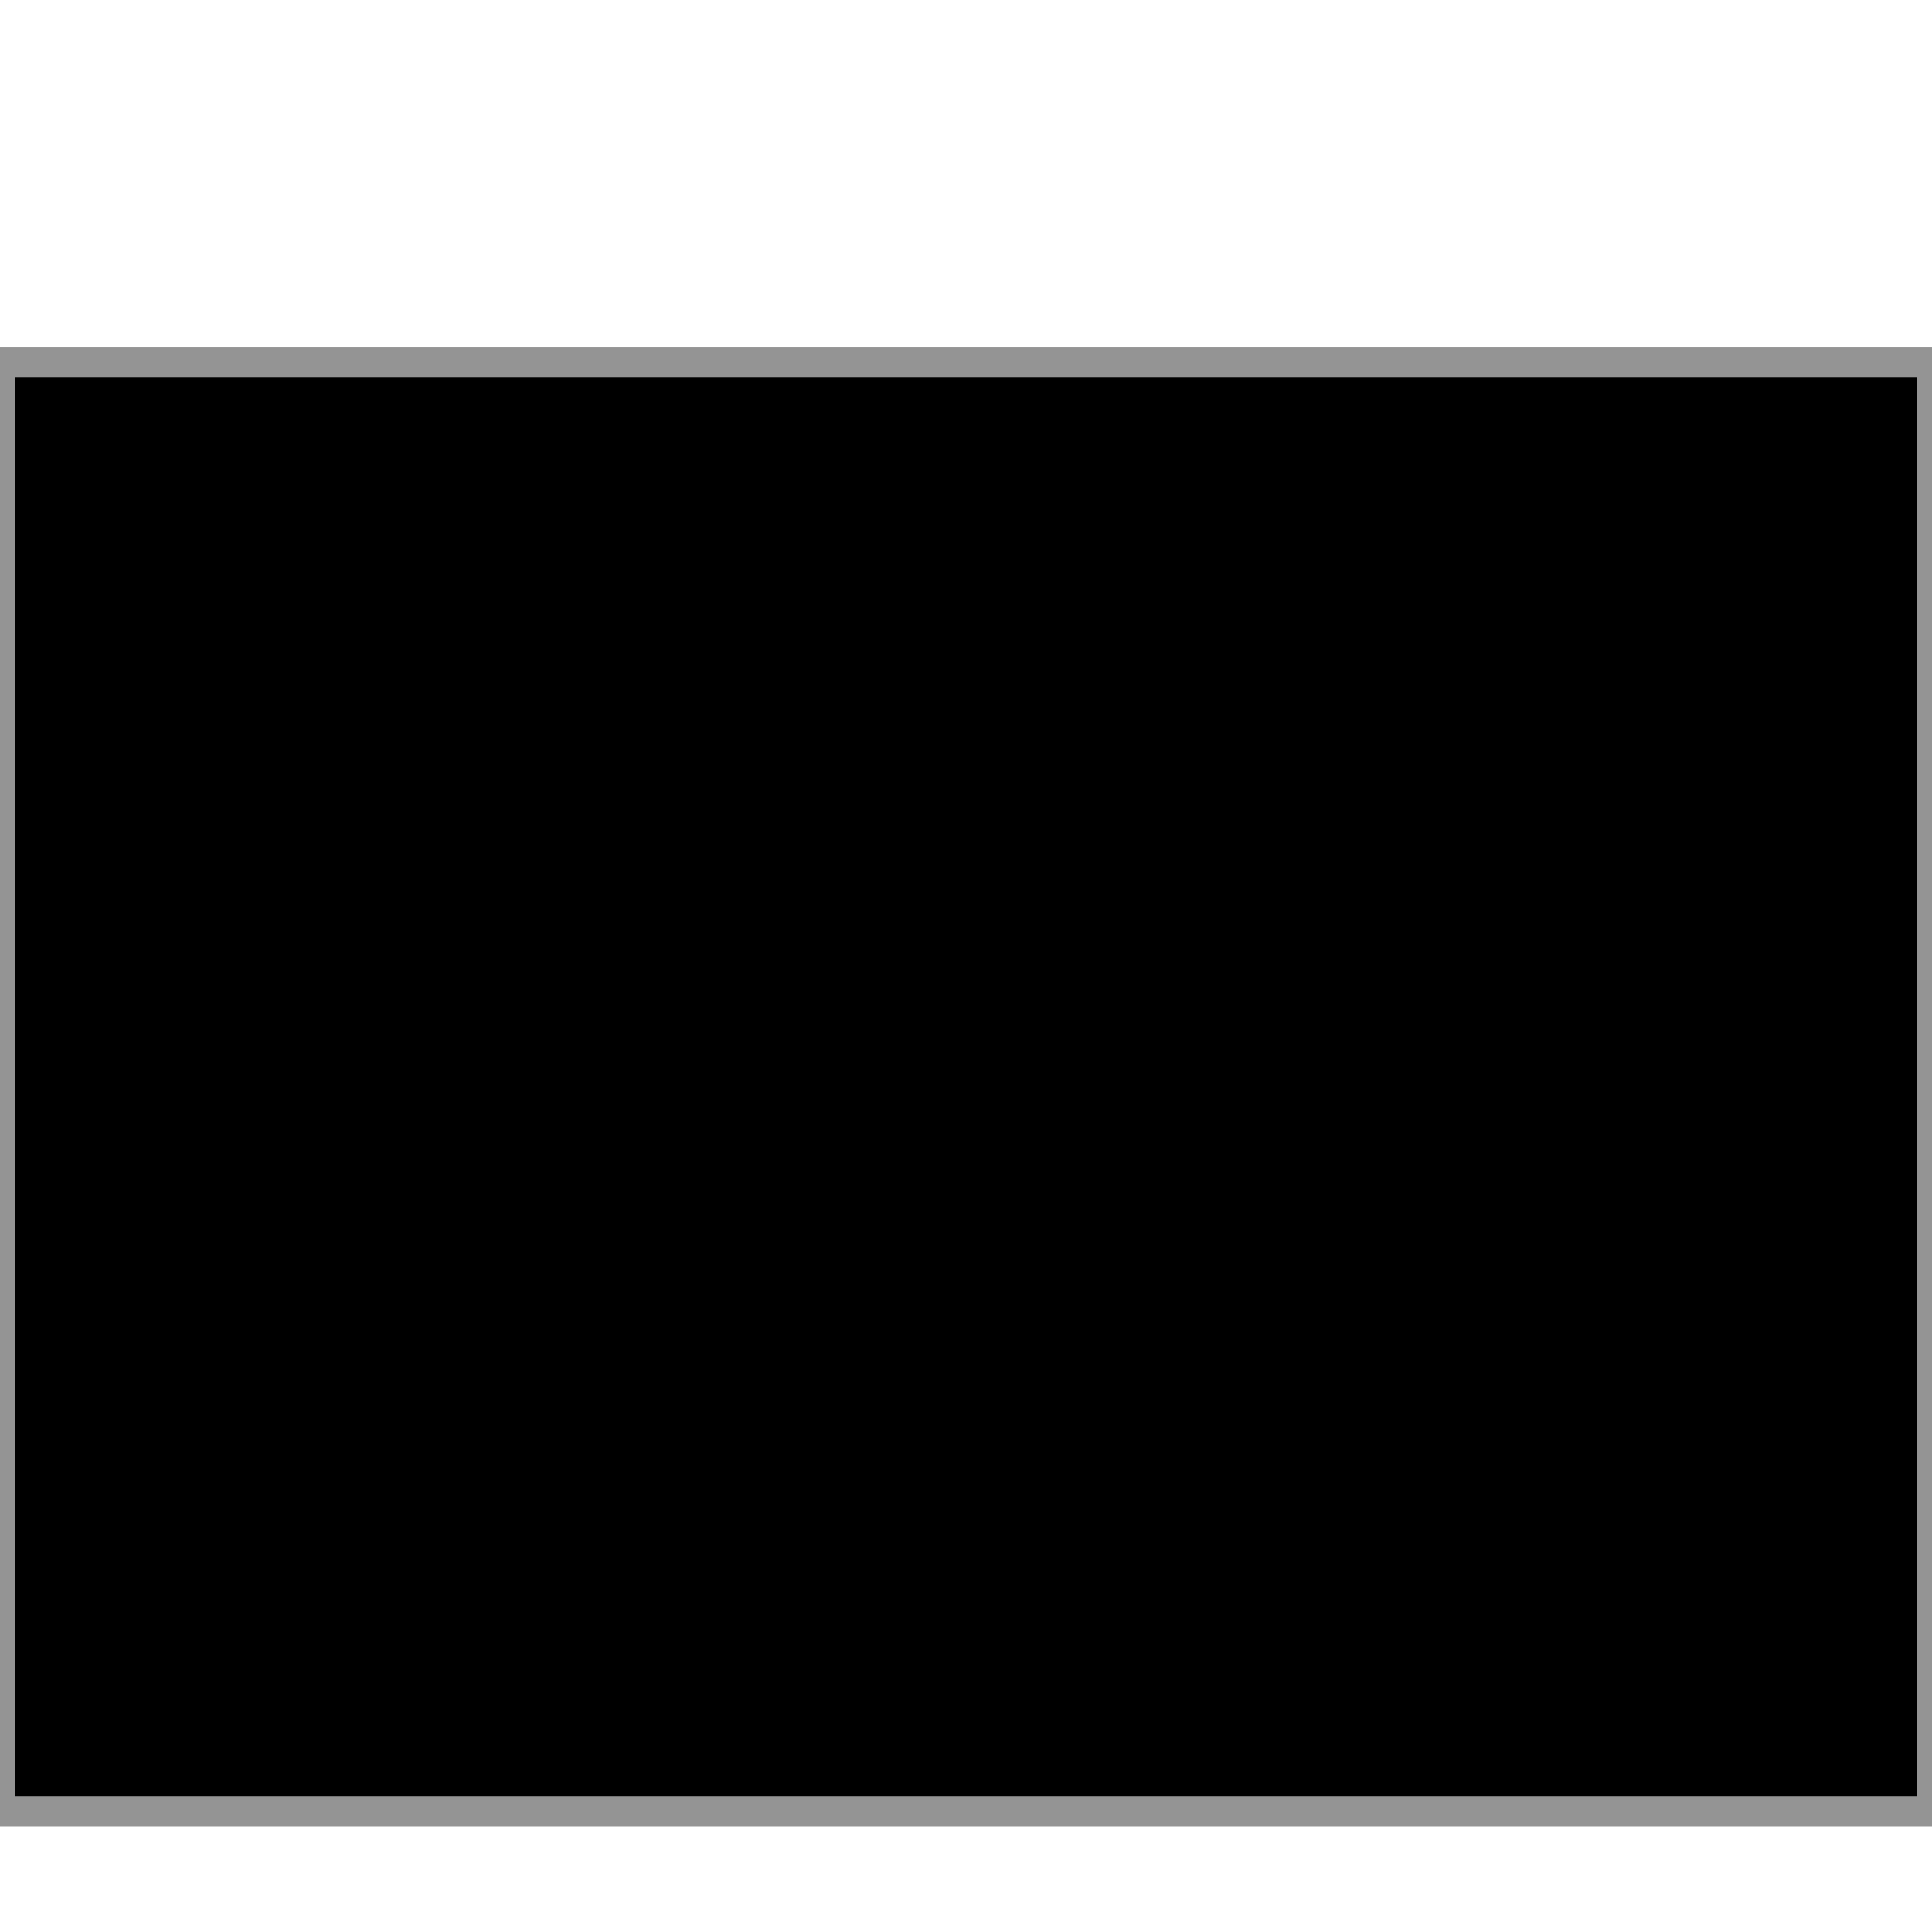
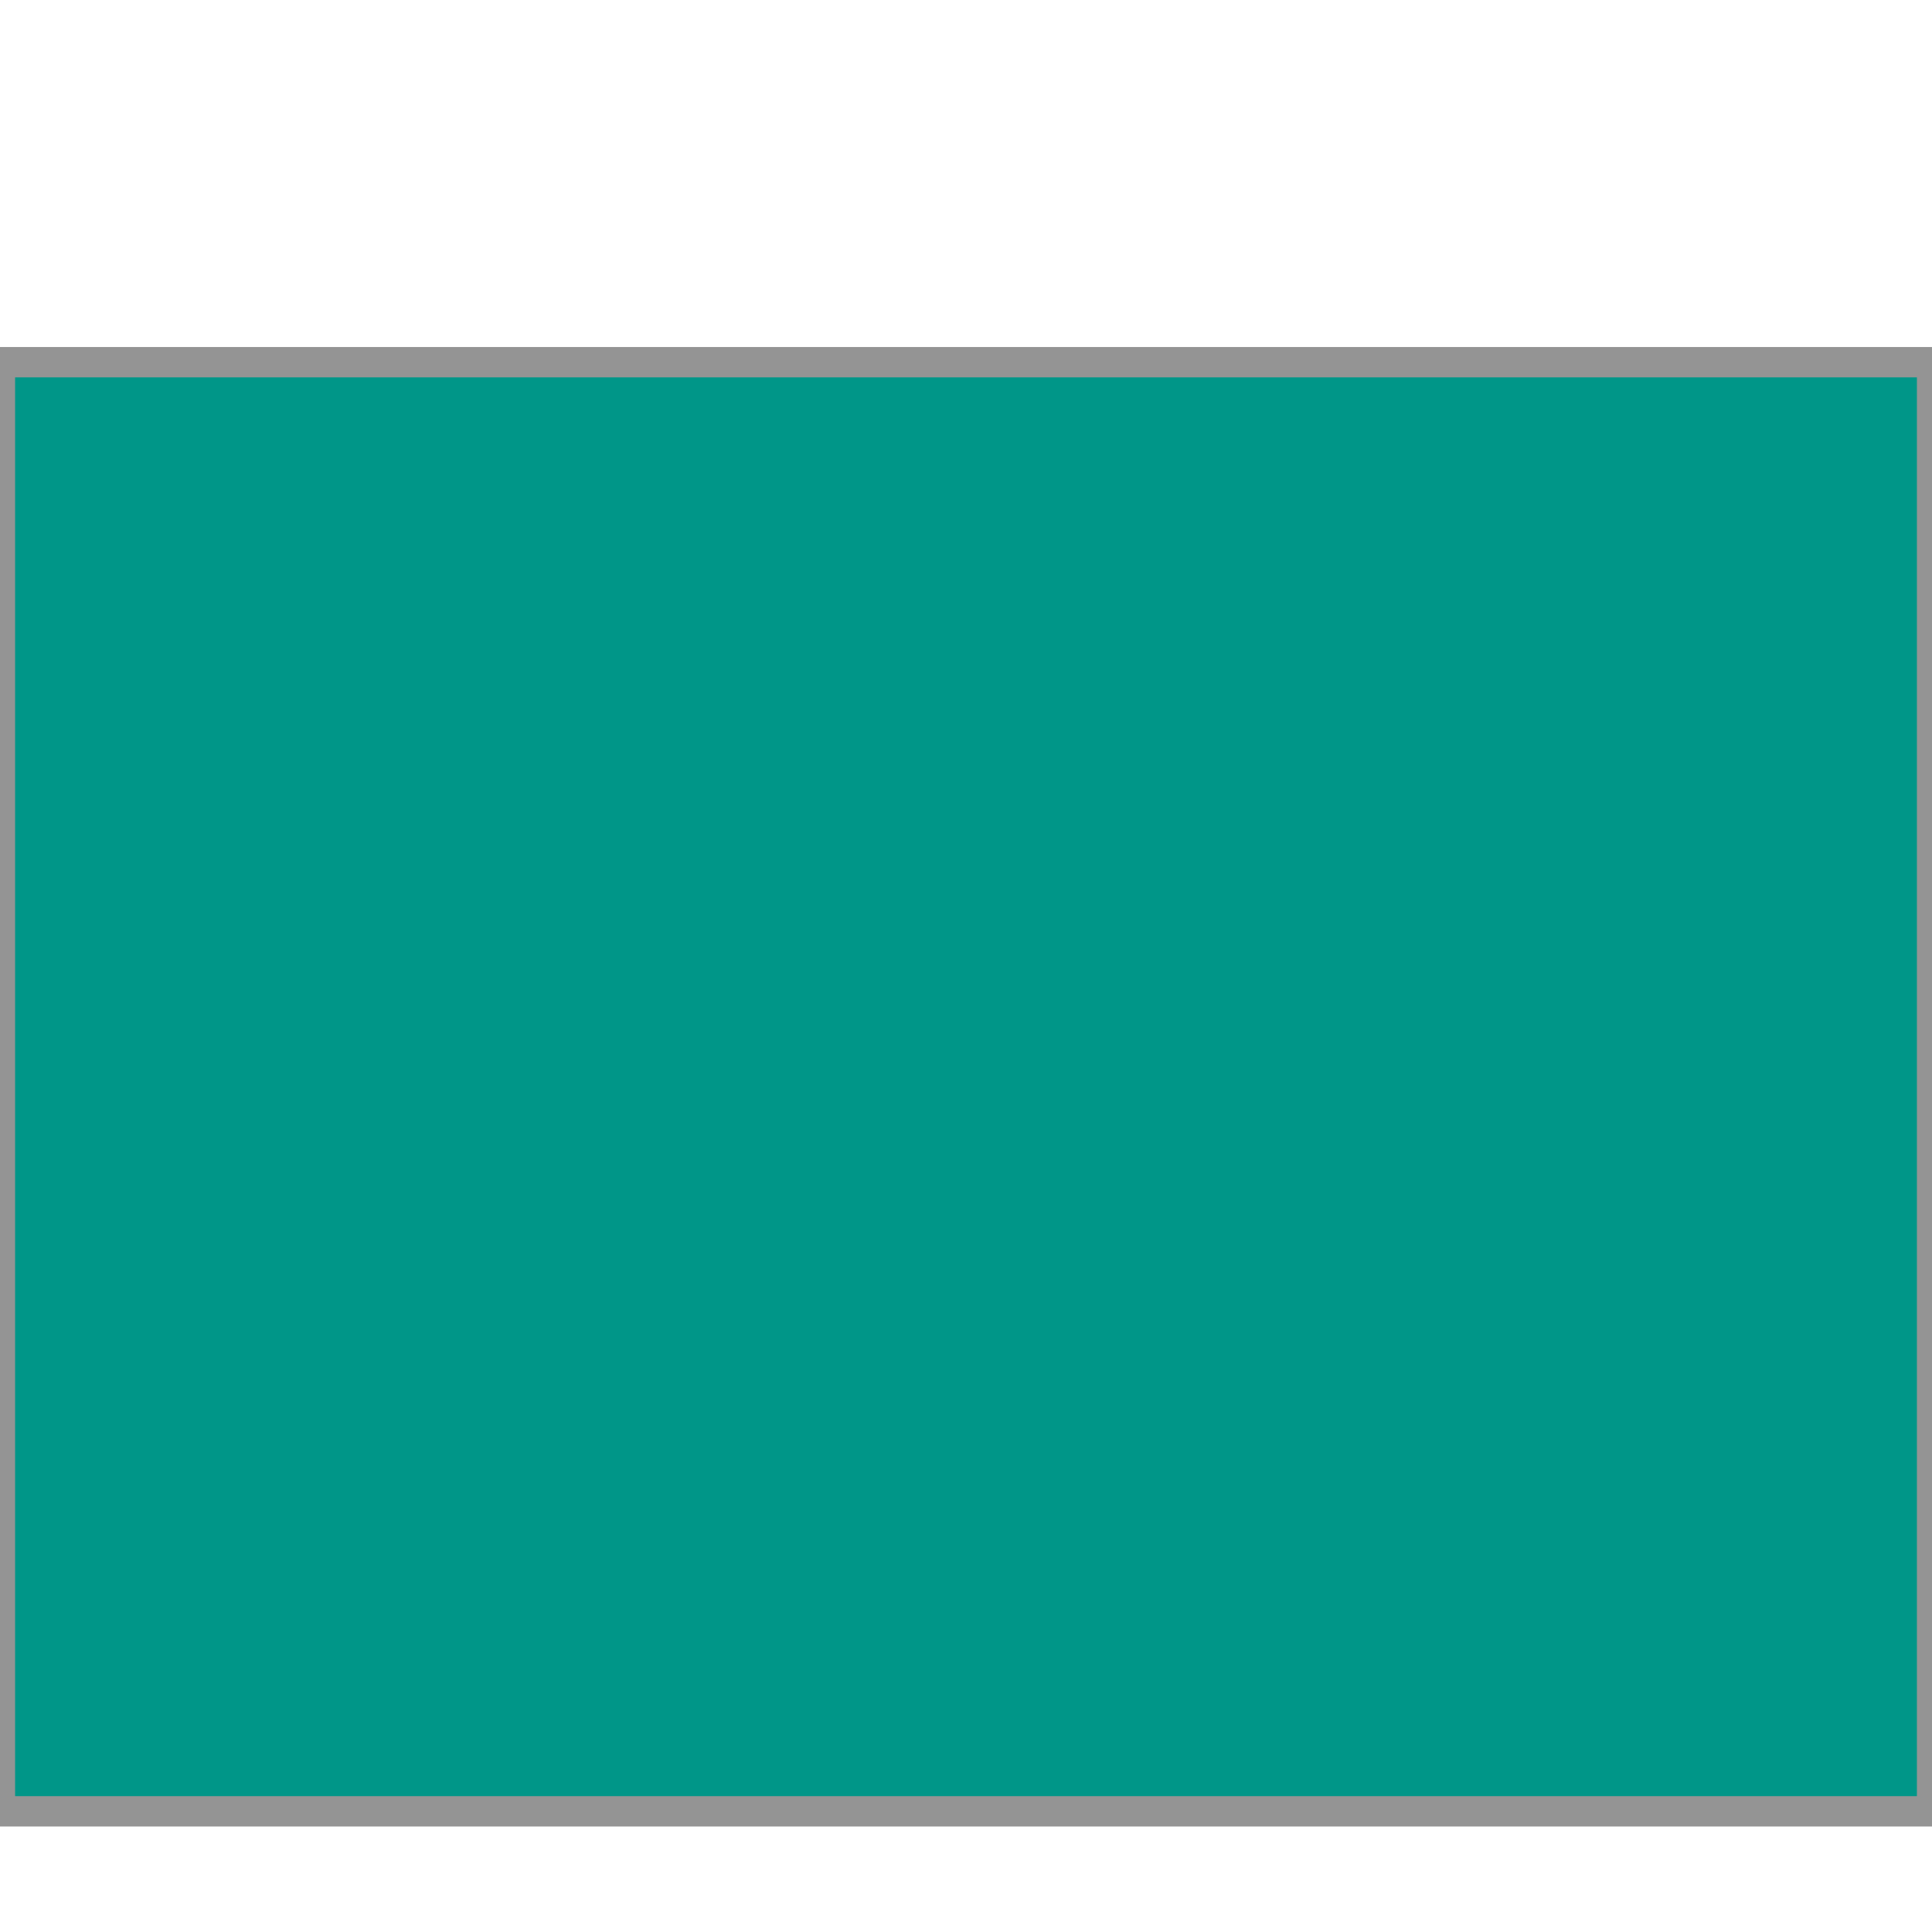
<svg xmlns="http://www.w3.org/2000/svg" height="64" viewBox="0 0 64 64" width="64">
  <rect fill="#EEEEEE" height="48" stroke="#949494" stroke-width="1" width="64" x="0" y="12" />
-   <rect fill="##009688" height="48" stroke="#949494" stroke-width="1" width="64" x="0" y="12" />
+   <rect fill="#009688" height="48" stroke="#949494" stroke-width="1" width="64" x="0" y="12" />
</svg>
